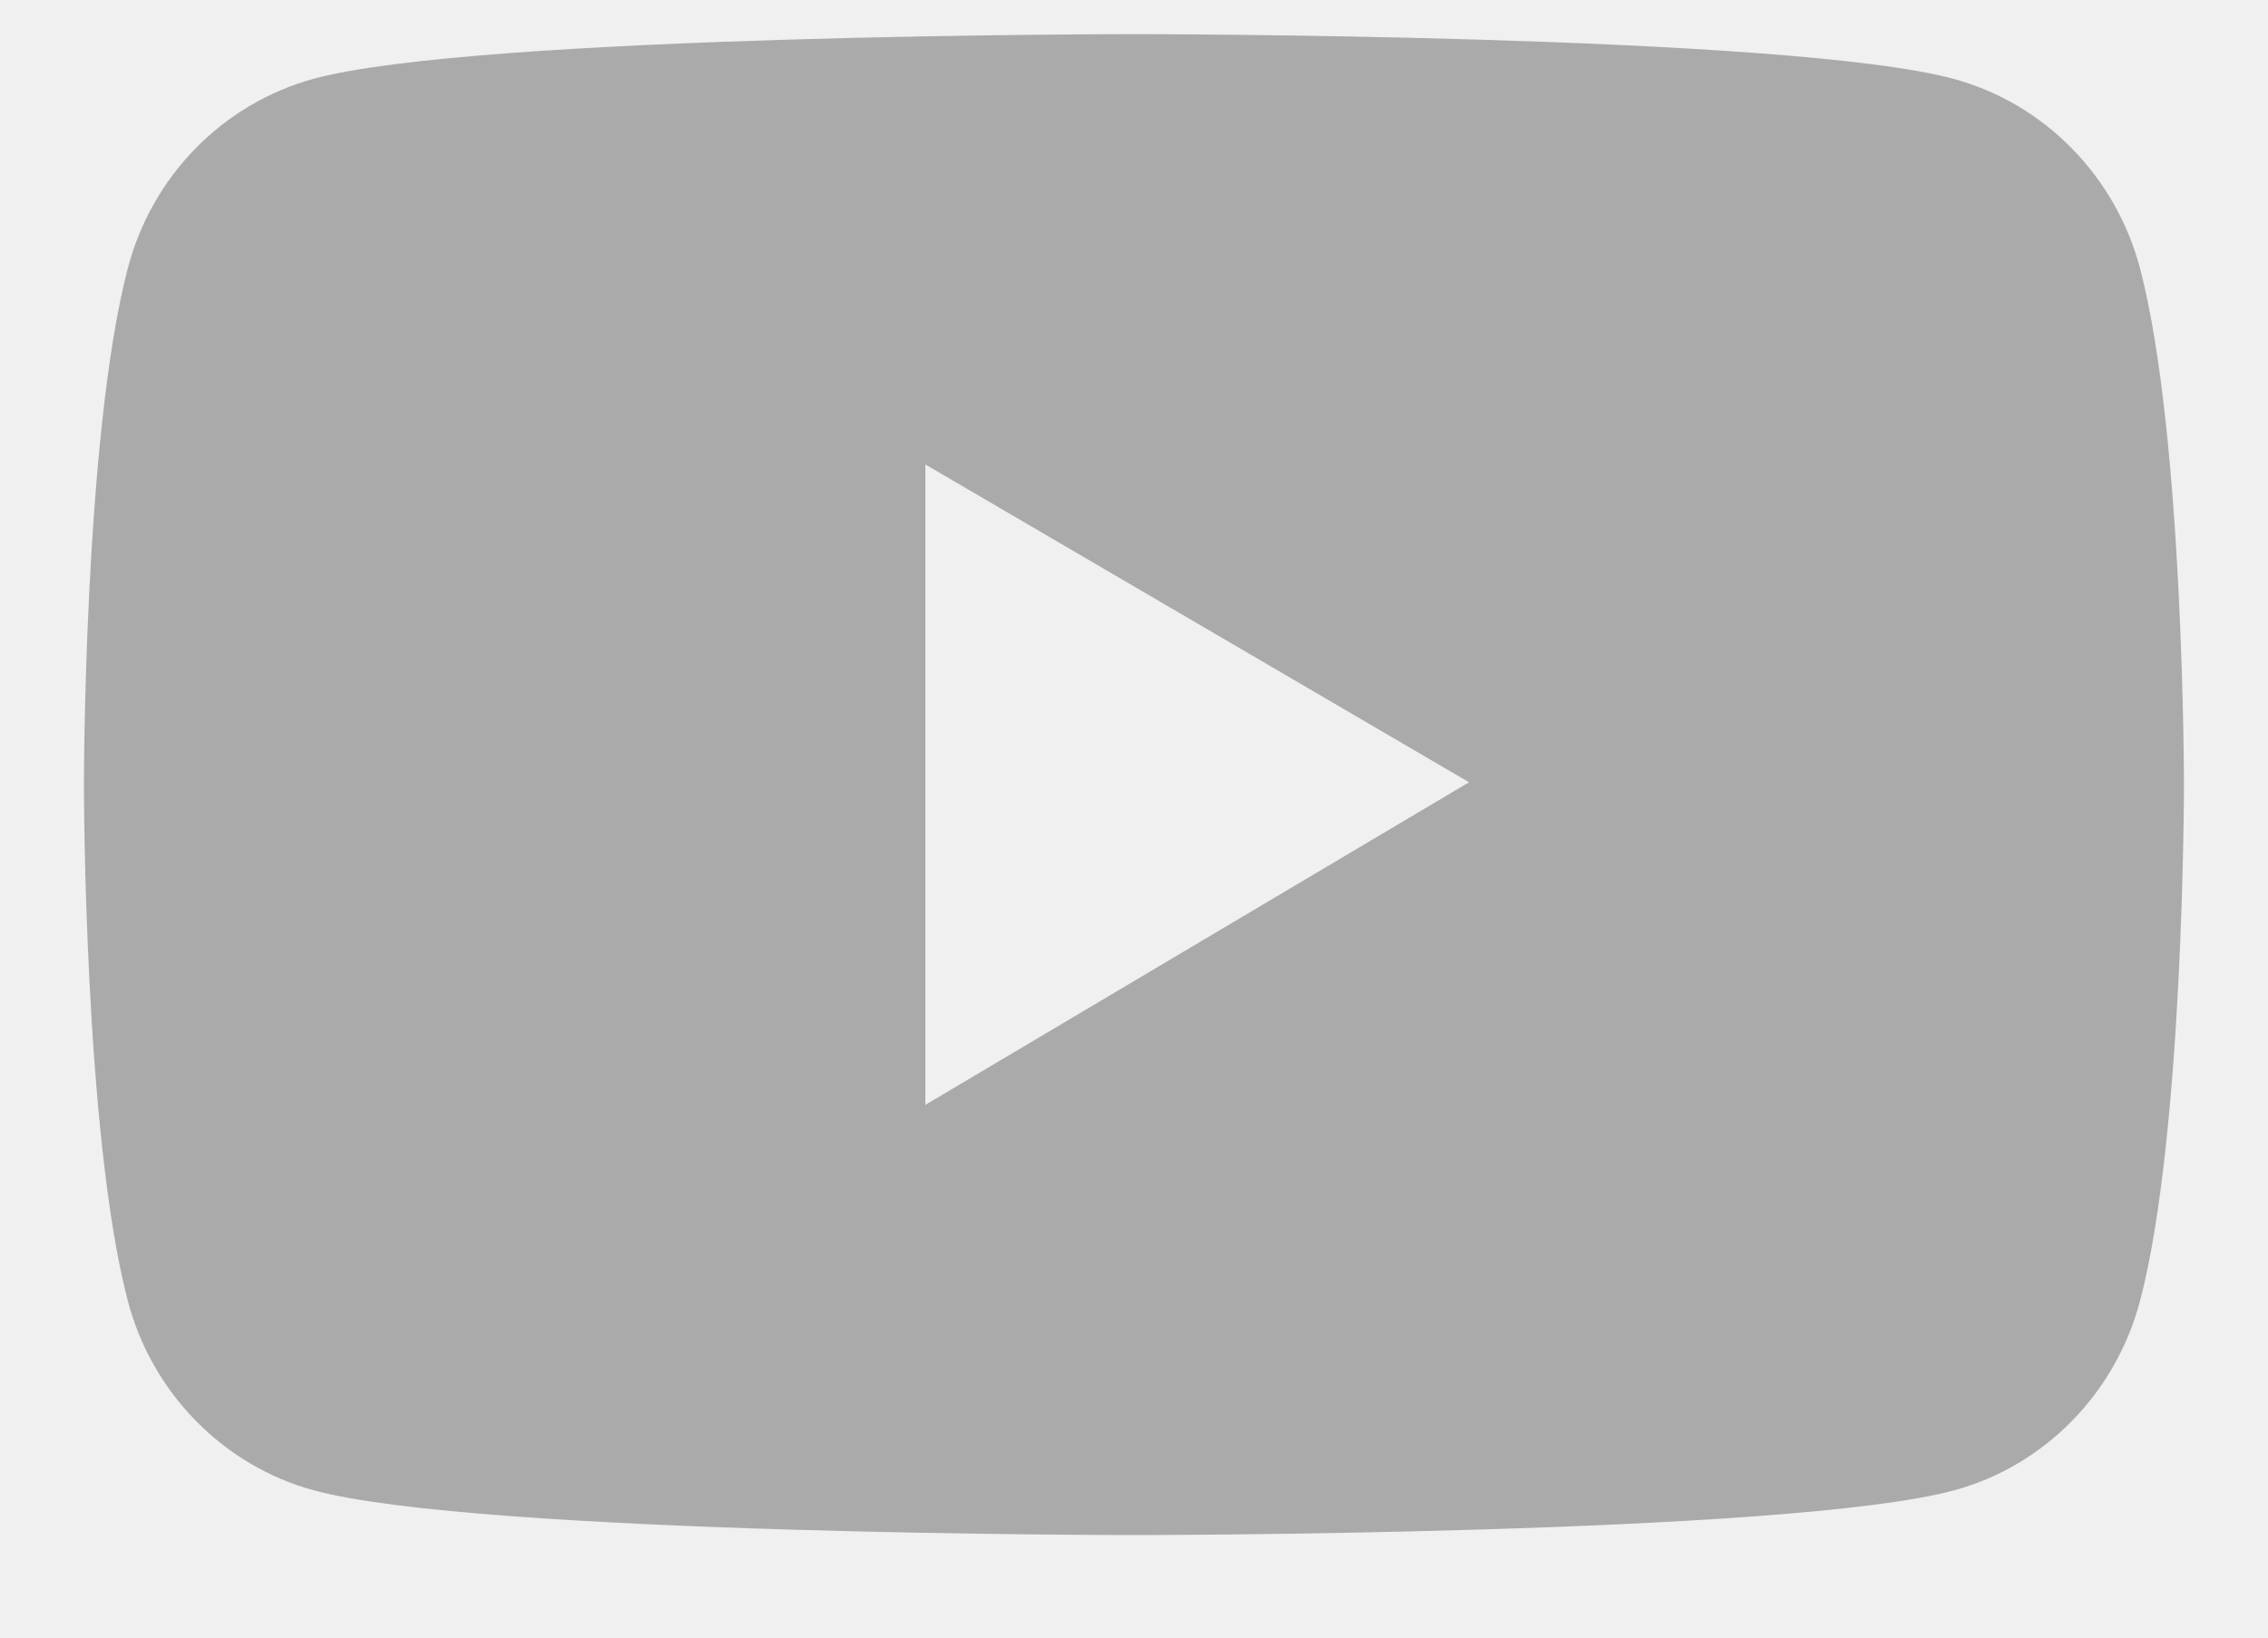
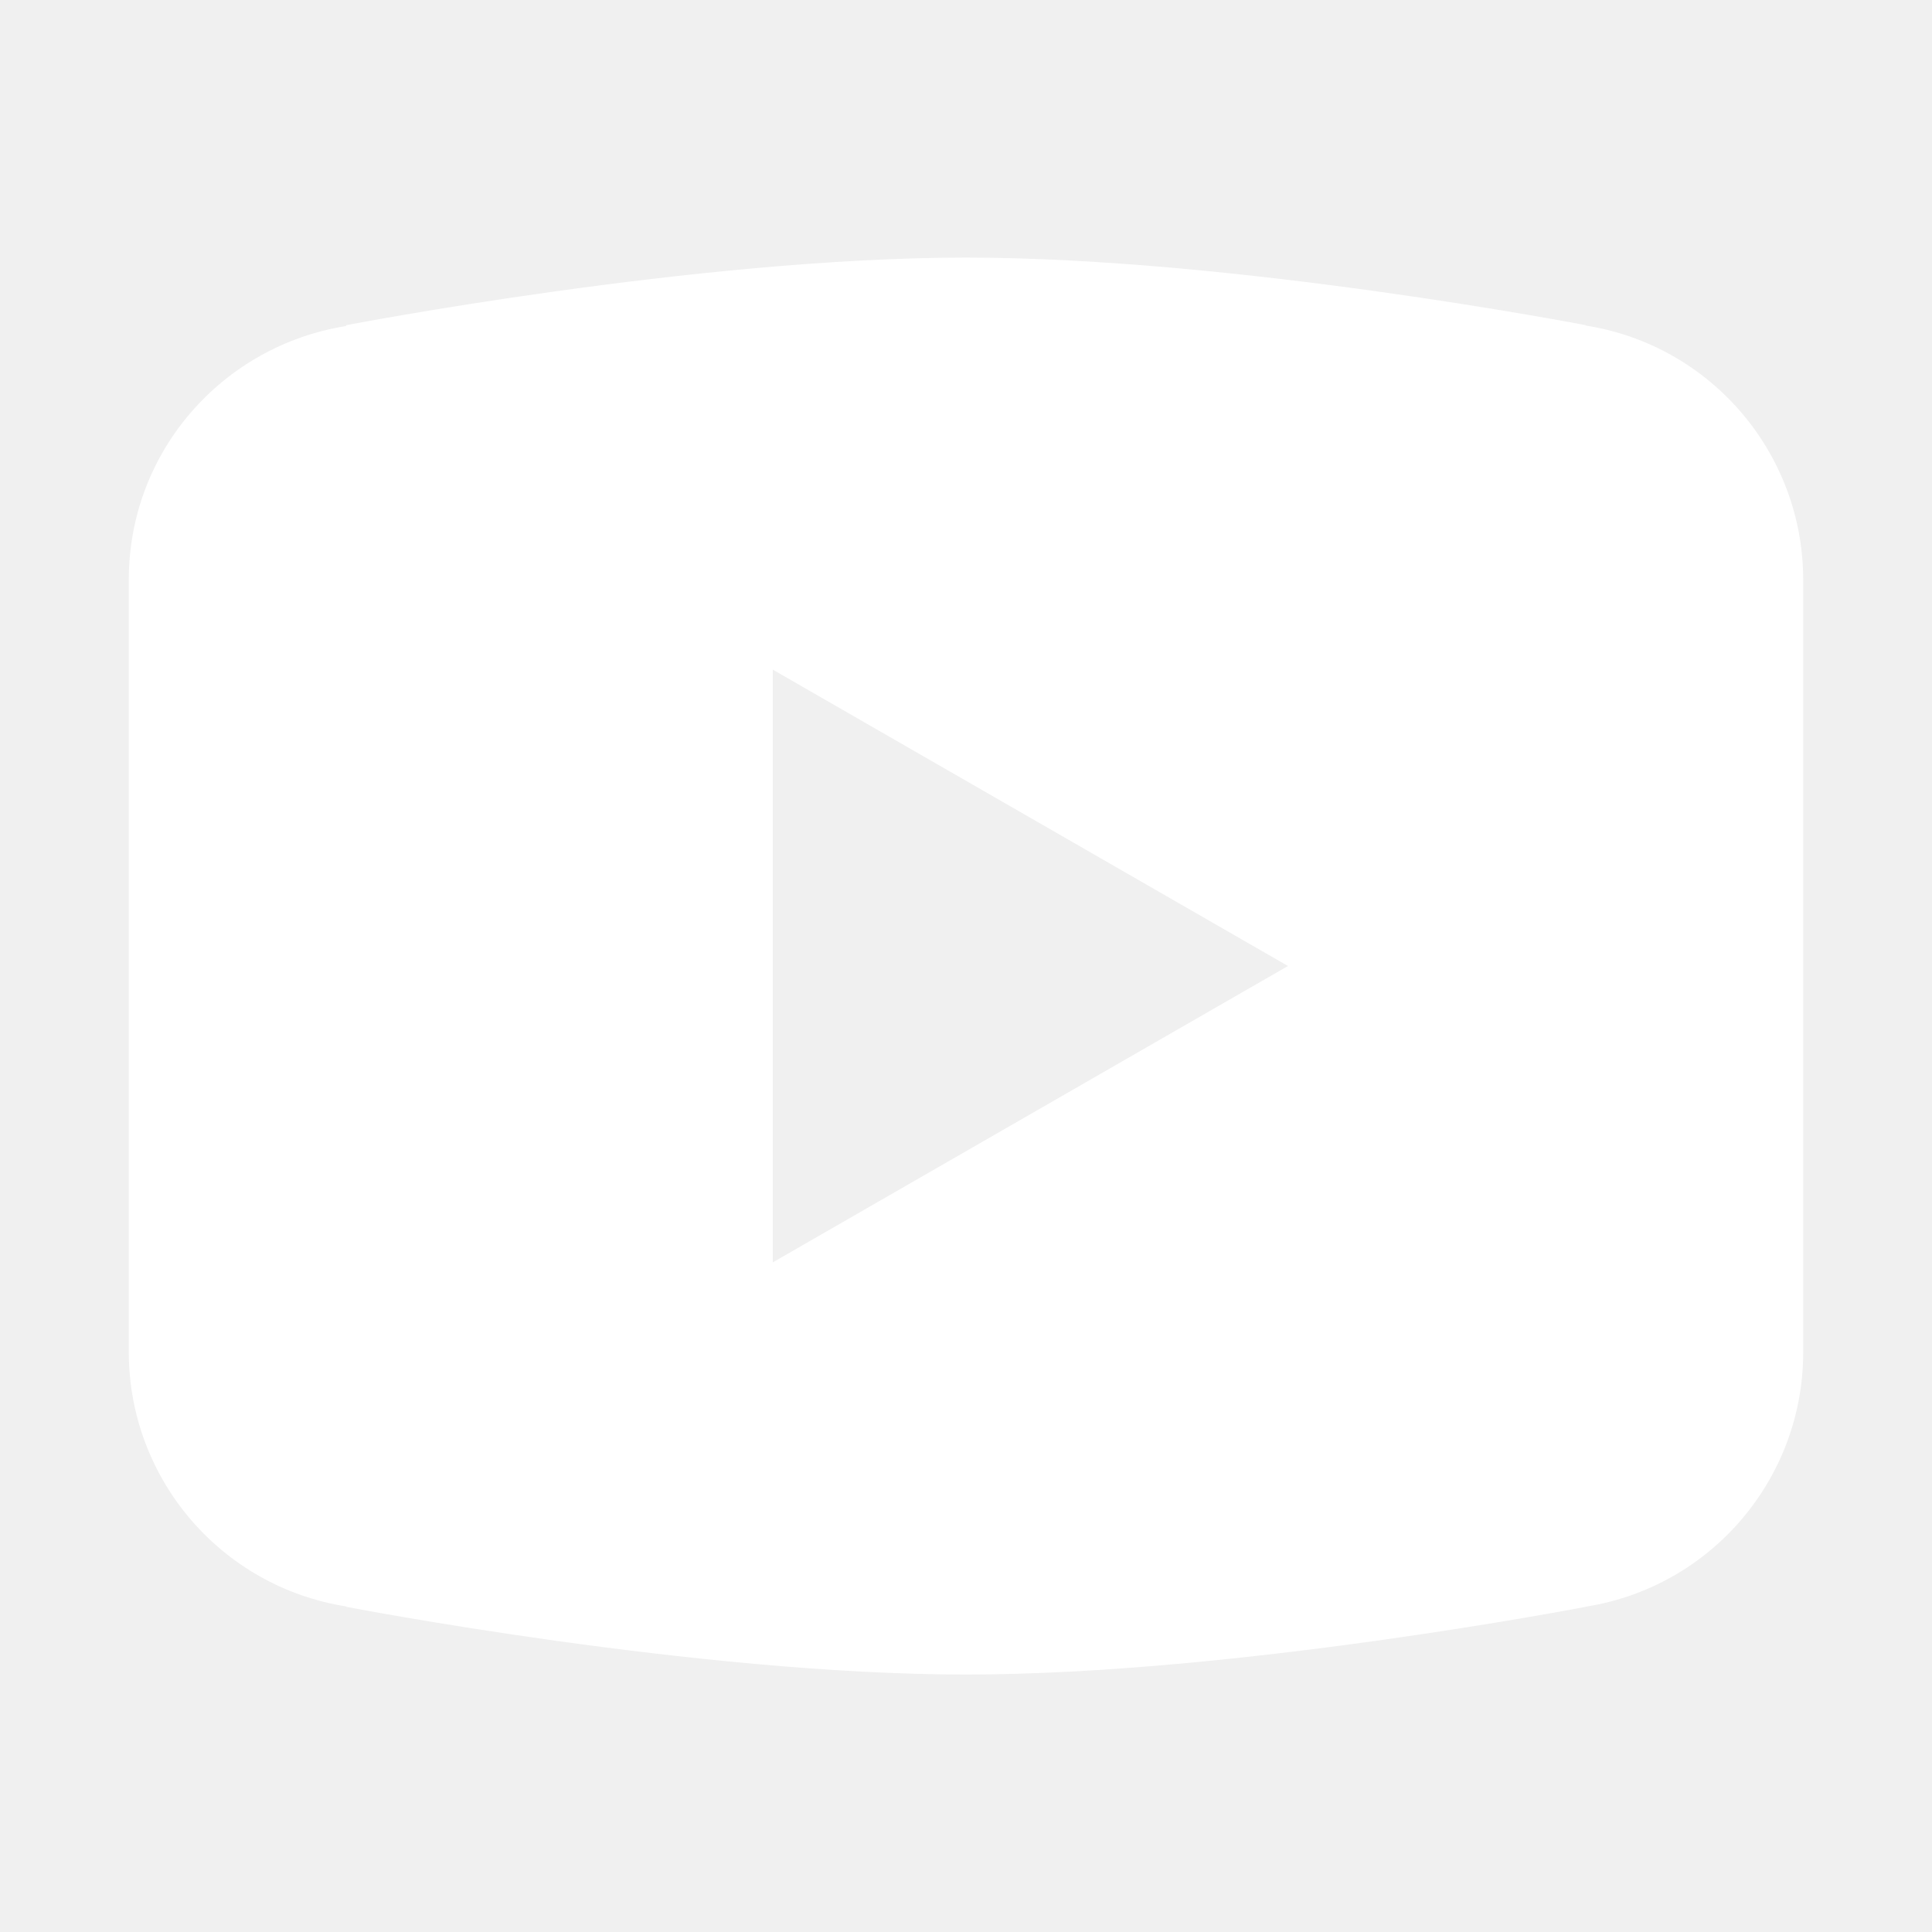
- <svg xmlns="http://www.w3.org/2000/svg" width="18" height="13" viewBox="0 0 18 13" fill="none">
-   <path d="M16.985 2.133C16.89 1.772 16.704 1.444 16.445 1.18C16.187 0.916 15.865 0.725 15.512 0.628C14.211 0.271 8.999 0.271 8.999 0.271C8.999 0.271 3.787 0.271 2.487 0.626C2.134 0.723 1.812 0.913 1.553 1.177C1.294 1.441 1.108 1.77 1.014 2.131C0.666 3.459 0.666 6.229 0.666 6.229C0.666 6.229 0.666 8.999 1.014 10.325C1.205 11.057 1.771 11.634 2.487 11.83C3.787 12.186 8.999 12.186 8.999 12.186C8.999 12.186 14.211 12.186 15.512 11.83C16.23 11.634 16.793 11.057 16.985 10.325C17.333 8.999 17.333 6.229 17.333 6.229C17.333 6.229 17.333 3.459 16.985 2.133ZM7.344 8.771V3.687L11.659 6.21L7.344 8.771Z" fill="#AAAAAA" />
+ <svg xmlns="http://www.w3.org/2000/svg" fill="#FFFFFF" viewBox="0 0 30 30" width="20px" height="20px">
+   <path d="M 15 4 C 10.814 4 5.381 5.049 5.381 5.049 L 5.367 5.064 C 3.461 5.369 2 7.008 2 9 L 2 15 L 2 15.002 L 2 21 L 2 21.002 A 4 4 0 0 0 5.377 24.945 L 5.381 24.951 C 5.381 24.951 10.814 26.002 15 26.002 C 19.186 26.002 24.619 24.951 24.619 24.951 L 24.621 24.949 A 4 4 0 0 0 28 21.002 L 28 21 L 28 15.002 L 28 15 L 28 9 A 4 4 0 0 0 24.623 5.055 L 24.619 5.049 C 24.619 5.049 19.186 4 15 4 z M 12 10.398 L 20 15 L 12 19.602 L 12 10.398 z" />
</svg>
